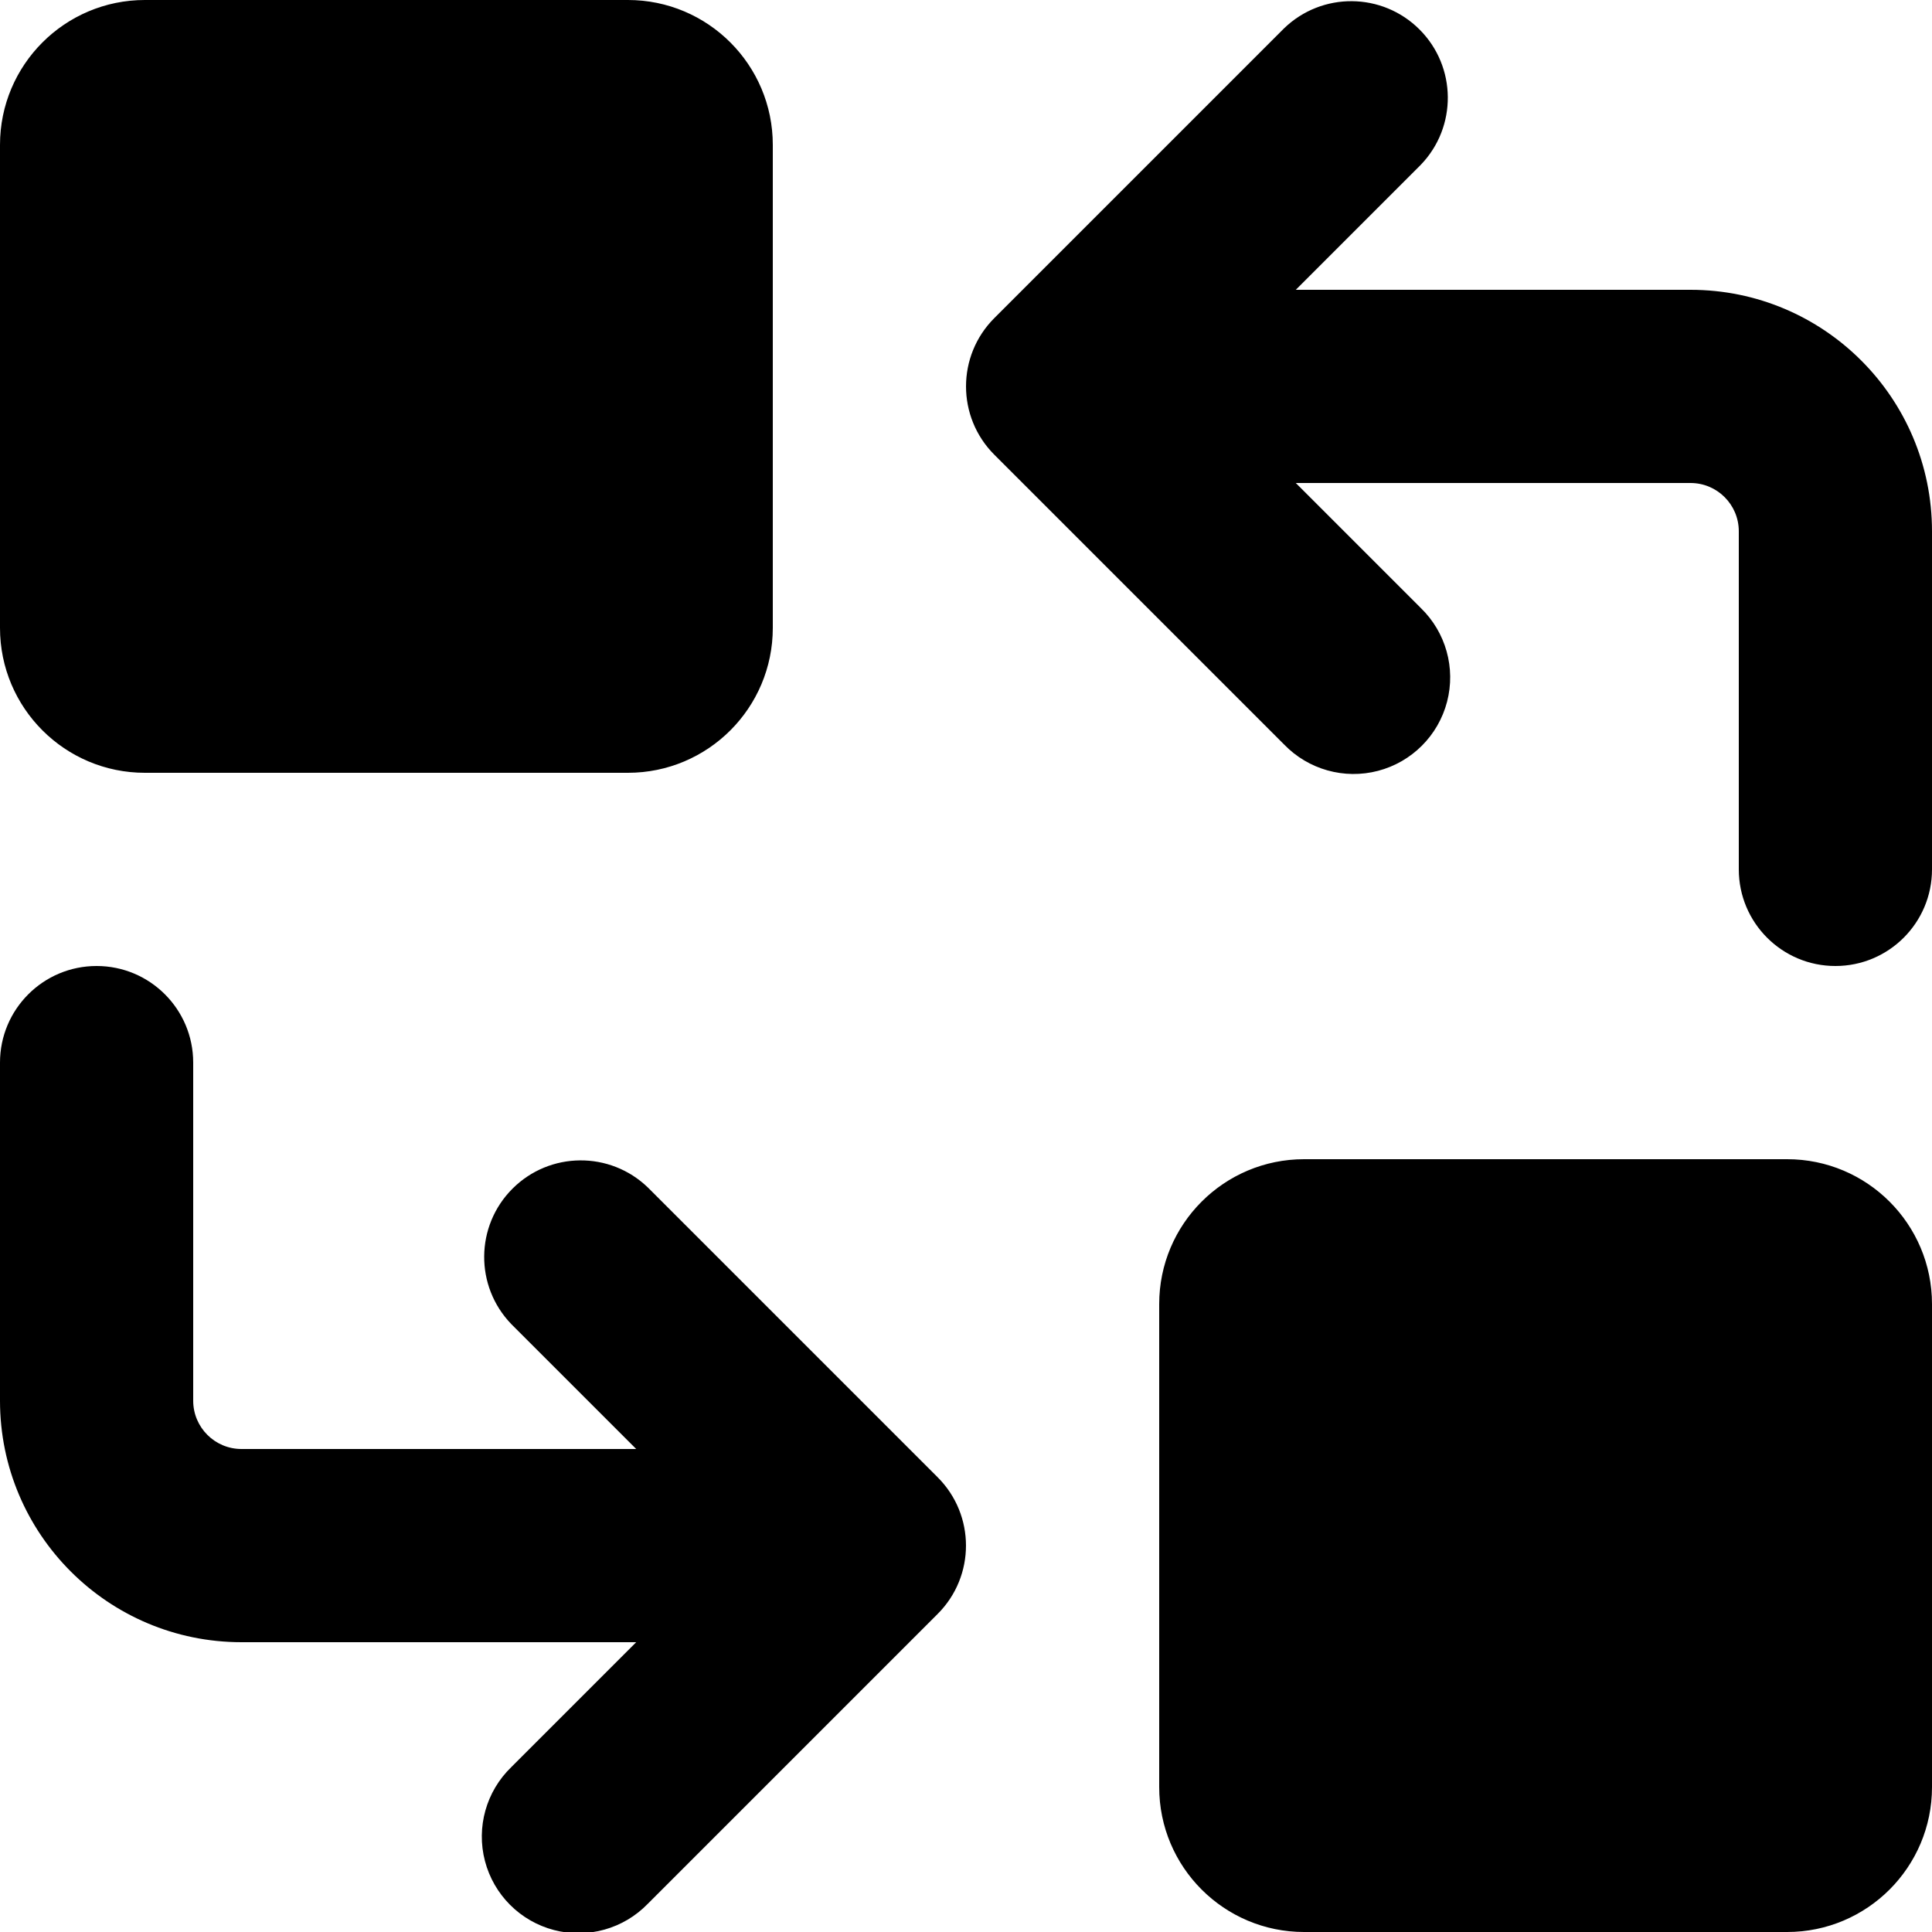
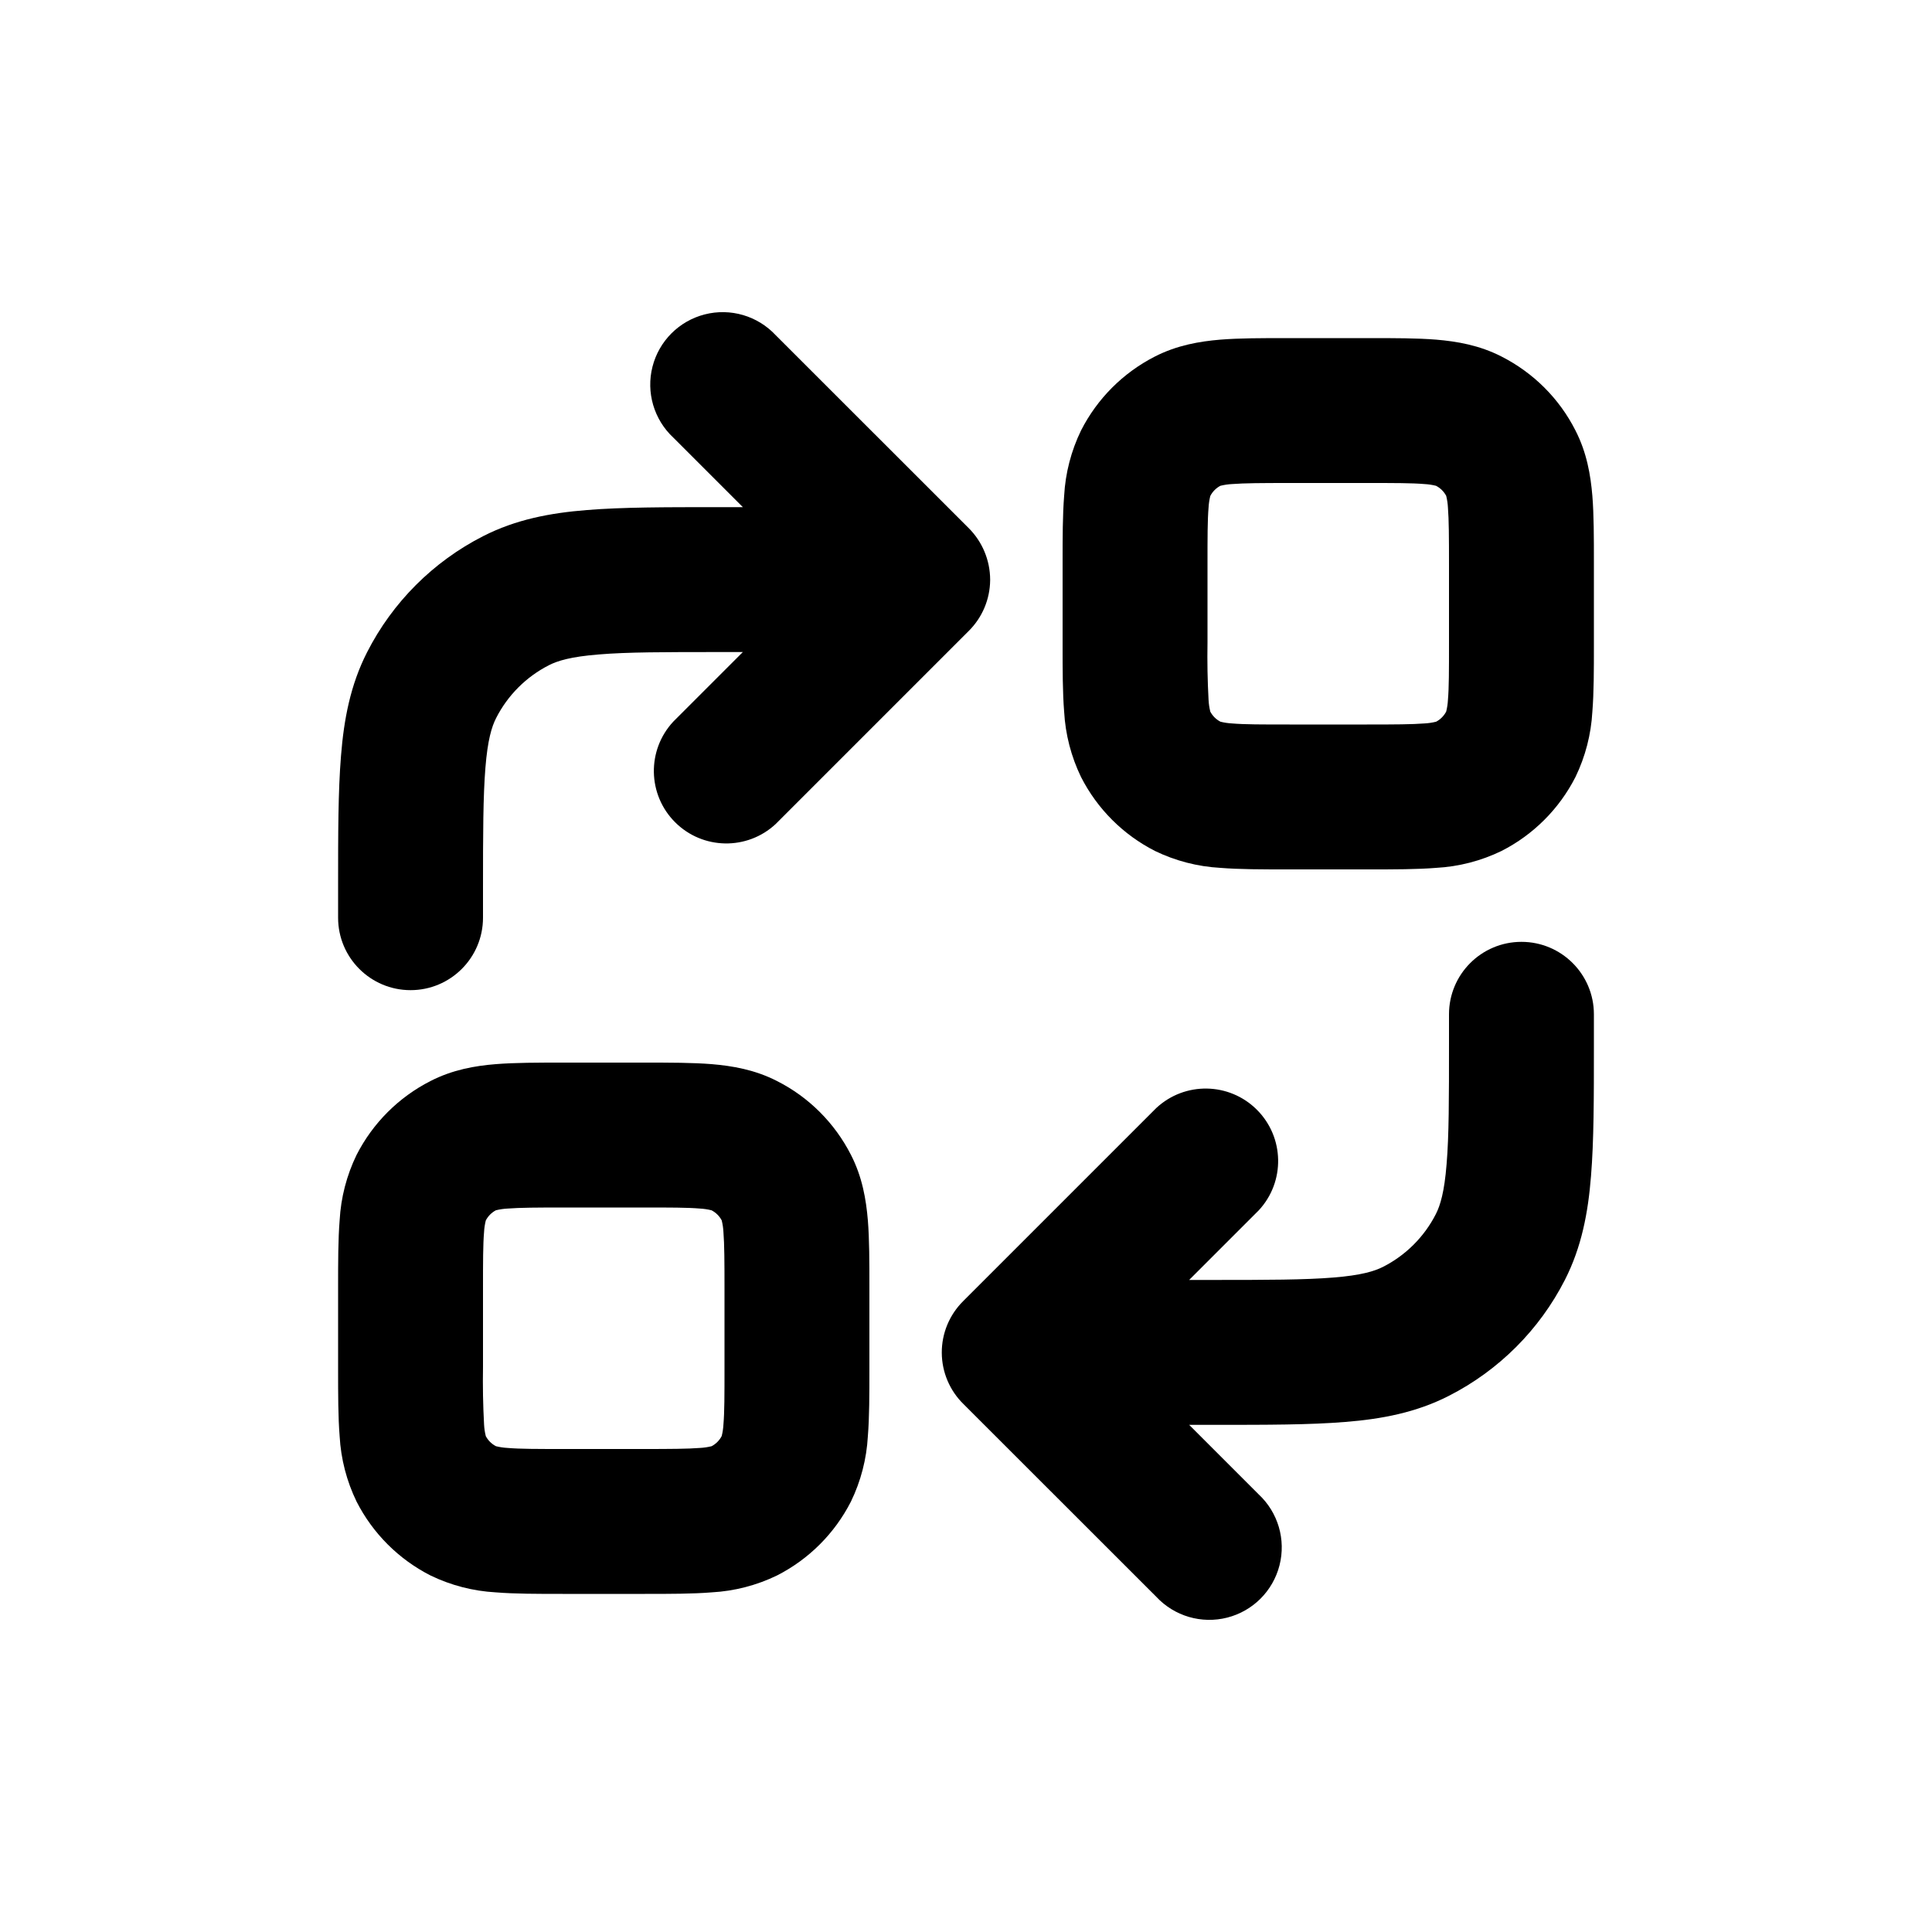
<svg xmlns="http://www.w3.org/2000/svg" viewBox="0 0 20 20">
-   <path d="M1.5 0a1.5 1.5 0 0 0-1.5 1.5v5a1.5 1.5 0 0 0 1.5 1.5h5a1.5 1.5 0 0 0 1.5-1.5v-5a1.5 1.5 0 0 0-1.5-1.5h-5zm11.793 7.707a1 1 0 1 0 1.414-1.414l-1.293-1.293h4.086a.5.5 0 0 1 .5.5v3.5a1 1 0 1 0 2 0v-3.5a2.5 2.5 0 0 0-2.5-2.5h-4.086l1.293-1.293a1 1 0 0 0-1.414-1.414l-3 3a1 1 0 0 0 0 1.414l3 3zm-6.586 4.586a1 1 0 0 0-1.414 1.414l1.293 1.293h-4.086a.5.5 0 0 1-.5-.5v-3.5a1 1 0 1 0-2 0v3.5a2.5 2.5 0 0 0 2.5 2.5h4.086l-1.293 1.293a1 1 0 1 0 1.414 1.414l3-3a1 1 0 0 0 0-1.414l-3-3zm13.293 6.207a1.5 1.5 0 0 1-1.5 1.5h-5a1.5 1.5 0 0 1-1.5-1.5v-5a1.5 1.5 0 0 1 1.5-1.5h5a1.5 1.5 0 0 1 1.5 1.5v5z" />
+   <path fill-rule="evenodd" d="M13.324 3.5h.852c.258 0 .494 0 .692.016.213.018.446.057.676.175.33.168.598.435.765.765.118.23.157.463.175.676.016.198.016.434.016.692v.852c0 .258 0 .494-.016.692a1.775 1.775 0 0 1-.175.676 1.75 1.75 0 0 1-.765.765 1.77 1.77 0 0 1-.676.175c-.198.016-.434.016-.692.016h-.852c-.258 0-.494 0-.692-.016a1.774 1.774 0 0 1-.676-.175 1.75 1.75 0 0 1-.765-.765 1.775 1.775 0 0 1-.175-.676c-.016-.198-.016-.434-.016-.692v-.852c0-.258 0-.494.016-.692a1.77 1.77 0 0 1 .175-.676 1.75 1.75 0 0 1 .764-.765c.23-.118.464-.157.677-.175.198-.016.434-.016.692-.016Zm-.693 1.53h.001Zm.002-.001a.626.626 0 0 1 .121-.018c.13-.01.304-.011.596-.011h.8c.292 0 .467 0 .596.011a.626.626 0 0 1 .12.018.25.25 0 0 1 .105.104.638.638 0 0 1 .018.121c.01.13.011.304.011.596v.8c0 .292 0 .467-.011.596a.638.638 0 0 1-.018.12.25.25 0 0 1-.104.105.626.626 0 0 1-.121.018c-.13.01-.304.011-.596.011h-.8c-.292 0-.467 0-.596-.011a.626.626 0 0 1-.12-.018.25.25 0 0 1-.105-.104.638.638 0 0 1-.018-.121 8.374 8.374 0 0 1-.011-.596v-.8c0-.292 0-.467.011-.596a.638.638 0 0 1 .018-.12.25.25 0 0 1 .104-.105Zm-.103.102v.001Zm0 2.238v-.001Zm.1.101h.002Zm2.24 0h-.002Zm.1-.1v-.002Zm0-2.24v.002Zm-.102-.1h.001Z" />
+   <path fill-rule="evenodd" d="M6.676 16.5h-.852c-.258 0-.494 0-.692-.016a1.775 1.775 0 0 1-.676-.175 1.75 1.75 0 0 1-.765-.765 1.774 1.774 0 0 1-.175-.676c-.016-.198-.016-.434-.016-.692v-.852c0-.258 0-.494.016-.692a1.77 1.77 0 0 1 .175-.676 1.75 1.75 0 0 1 .765-.765c.23-.118.463-.158.676-.175.198-.016.434-.016.692-.016h.852c.258 0 .494 0 .692.016.213.018.446.057.676.175.33.167.597.435.765.764.118.23.157.464.175.677.016.198.016.434.016.692v.852c0 .258 0 .494-.016.692a1.774 1.774 0 0 1-.175.676 1.75 1.75 0 0 1-.765.765 1.77 1.77 0 0 1-.676.175c-.198.016-.434.016-.692.016Zm.693-1.53h-.001Zm-.002.001a.638.638 0 0 1-.121.018c-.13.01-.304.011-.596.011h-.8c-.292 0-.467 0-.596-.011a.638.638 0 0 1-.12-.018.25.25 0 0 1-.105-.104.626.626 0 0 1-.018-.121 8.337 8.337 0 0 1-.011-.596v-.8c0-.292 0-.467.011-.596a.626.626 0 0 1 .018-.12.25.25 0 0 1 .104-.105.638.638 0 0 1 .121-.018c.13-.01.304-.011.596-.011h.8c.292 0 .467 0 .596.011a.638.638 0 0 1 .12.018.25.25 0 0 1 .105.104.626.626 0 0 1 .018.121c.01.13.011.304.011.596v.8c0 .292 0 .467-.011.596a.626.626 0 0 1-.018.12.25.25 0 0 1-.104.105Zm.103-.102v-.001Zm0-2.238v.001Zm-.1-.101h-.002Zm-2.24 0h.002Zm-.1.1v.002Zm0 2.24v-.002Zm.102.1h-.001Z" />
+   <path d="M6.97 4.53a.75.75 0 1 1 1.06-1.06l1.995 1.994a.758.758 0 0 1 .225.536v.007a.75.75 0 0 1-.22.523l-2 2a.75.75 0 0 1-1.06-1.06l.72-.72h-.24c-.572 0-.957 0-1.253.025-.287.023-.424.065-.514.111a1.25 1.25 0 0 0-.547.547c-.046.09-.088.227-.111.514-.024.296-.025.68-.025 1.253v.3a.75.75 0 0 1-1.5 0v-.33c0-.535 0-.98.03-1.345.03-.38.098-.736.27-1.073a2.75 2.75 0 0 1 1.202-1.202c.337-.172.693-.24 1.073-.27.365-.03.81-.03 1.345-.03h.27l-.72-.72Z" />
+   <path d="M13.803 13.225c-.296.024-.68.025-1.253.025h-.24l.72-.72a.75.75 0 0 0-1.06-1.06l-2 2a.748.748 0 0 0 .005 1.066l1.995 1.994a.75.75 0 1 0 1.06-1.06l-.72-.72h.27c.535 0 .98 0 1.345-.03.38-.03.736-.098 1.073-.27a2.751 2.751 0 0 0 1.202-1.201c.172-.338.24-.694.27-1.074.03-.365.03-.81.03-1.345v-.33a.75.75 0 0 0-1.5 0v.3c0 .572 0 .957-.025 1.252-.023.288-.065.425-.111.516a1.25 1.25 0 0 1-.546.546c-.091.046-.228.088-.515.111Z" />
</svg>
